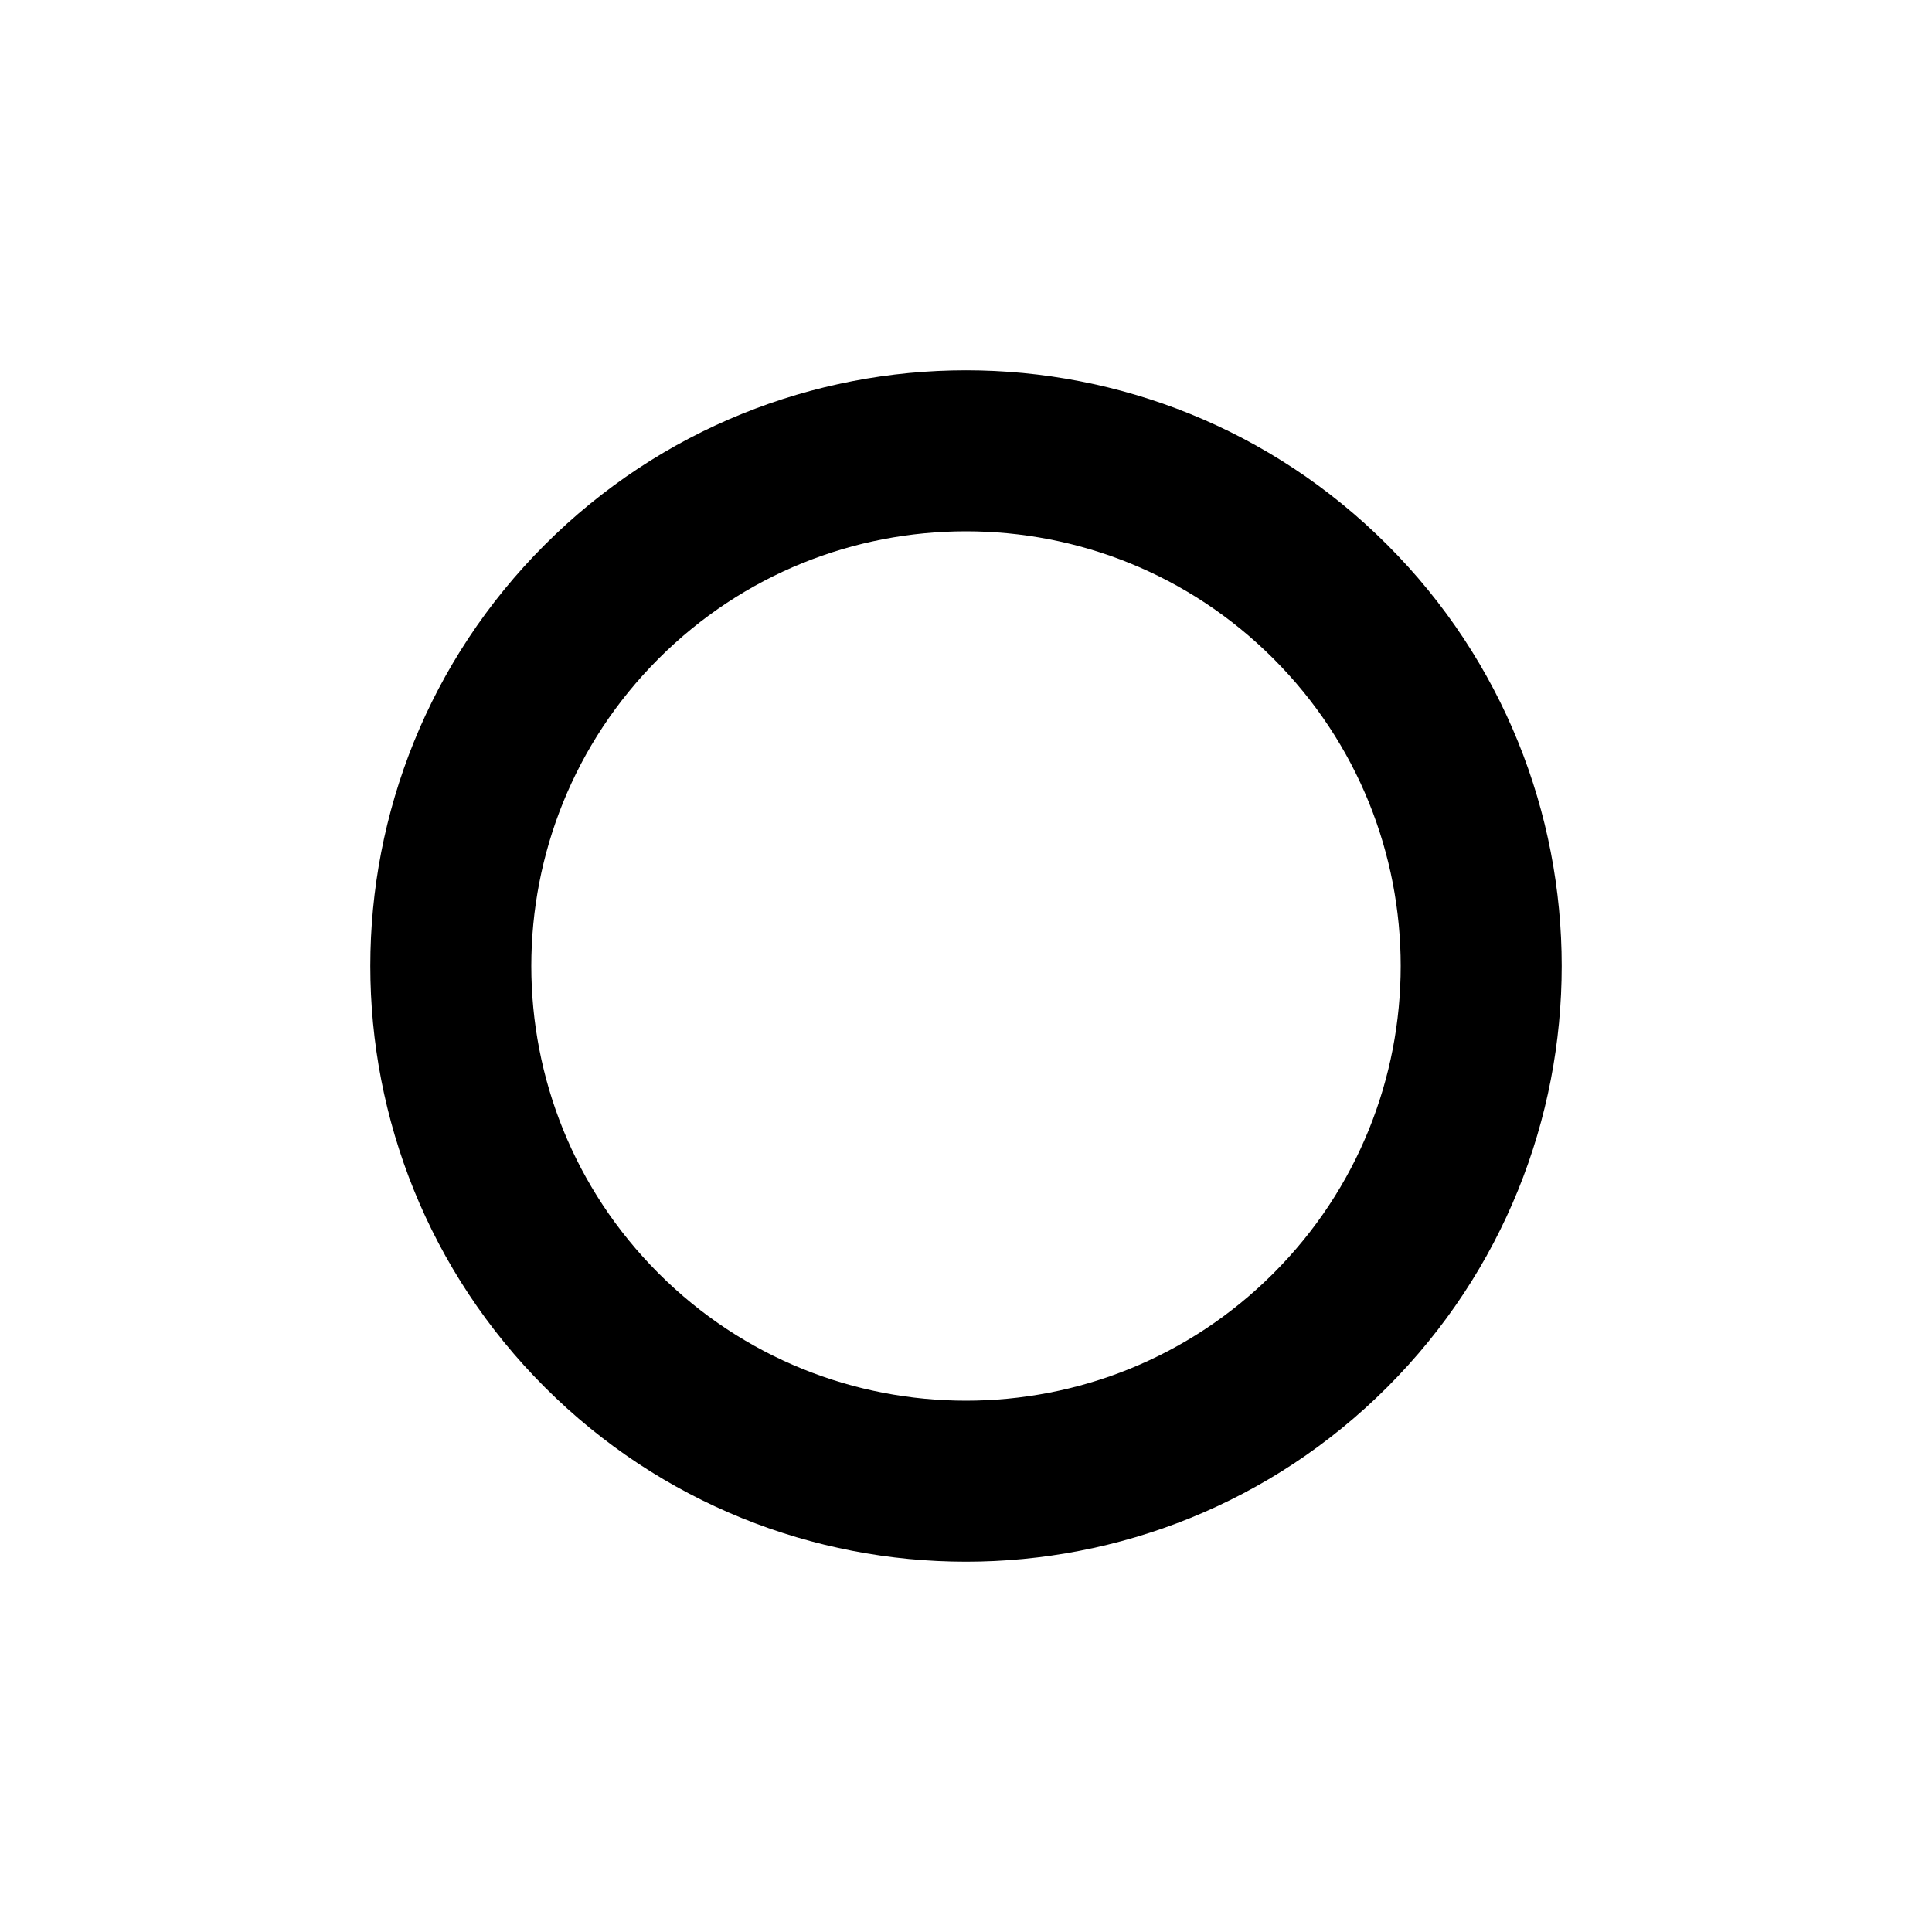
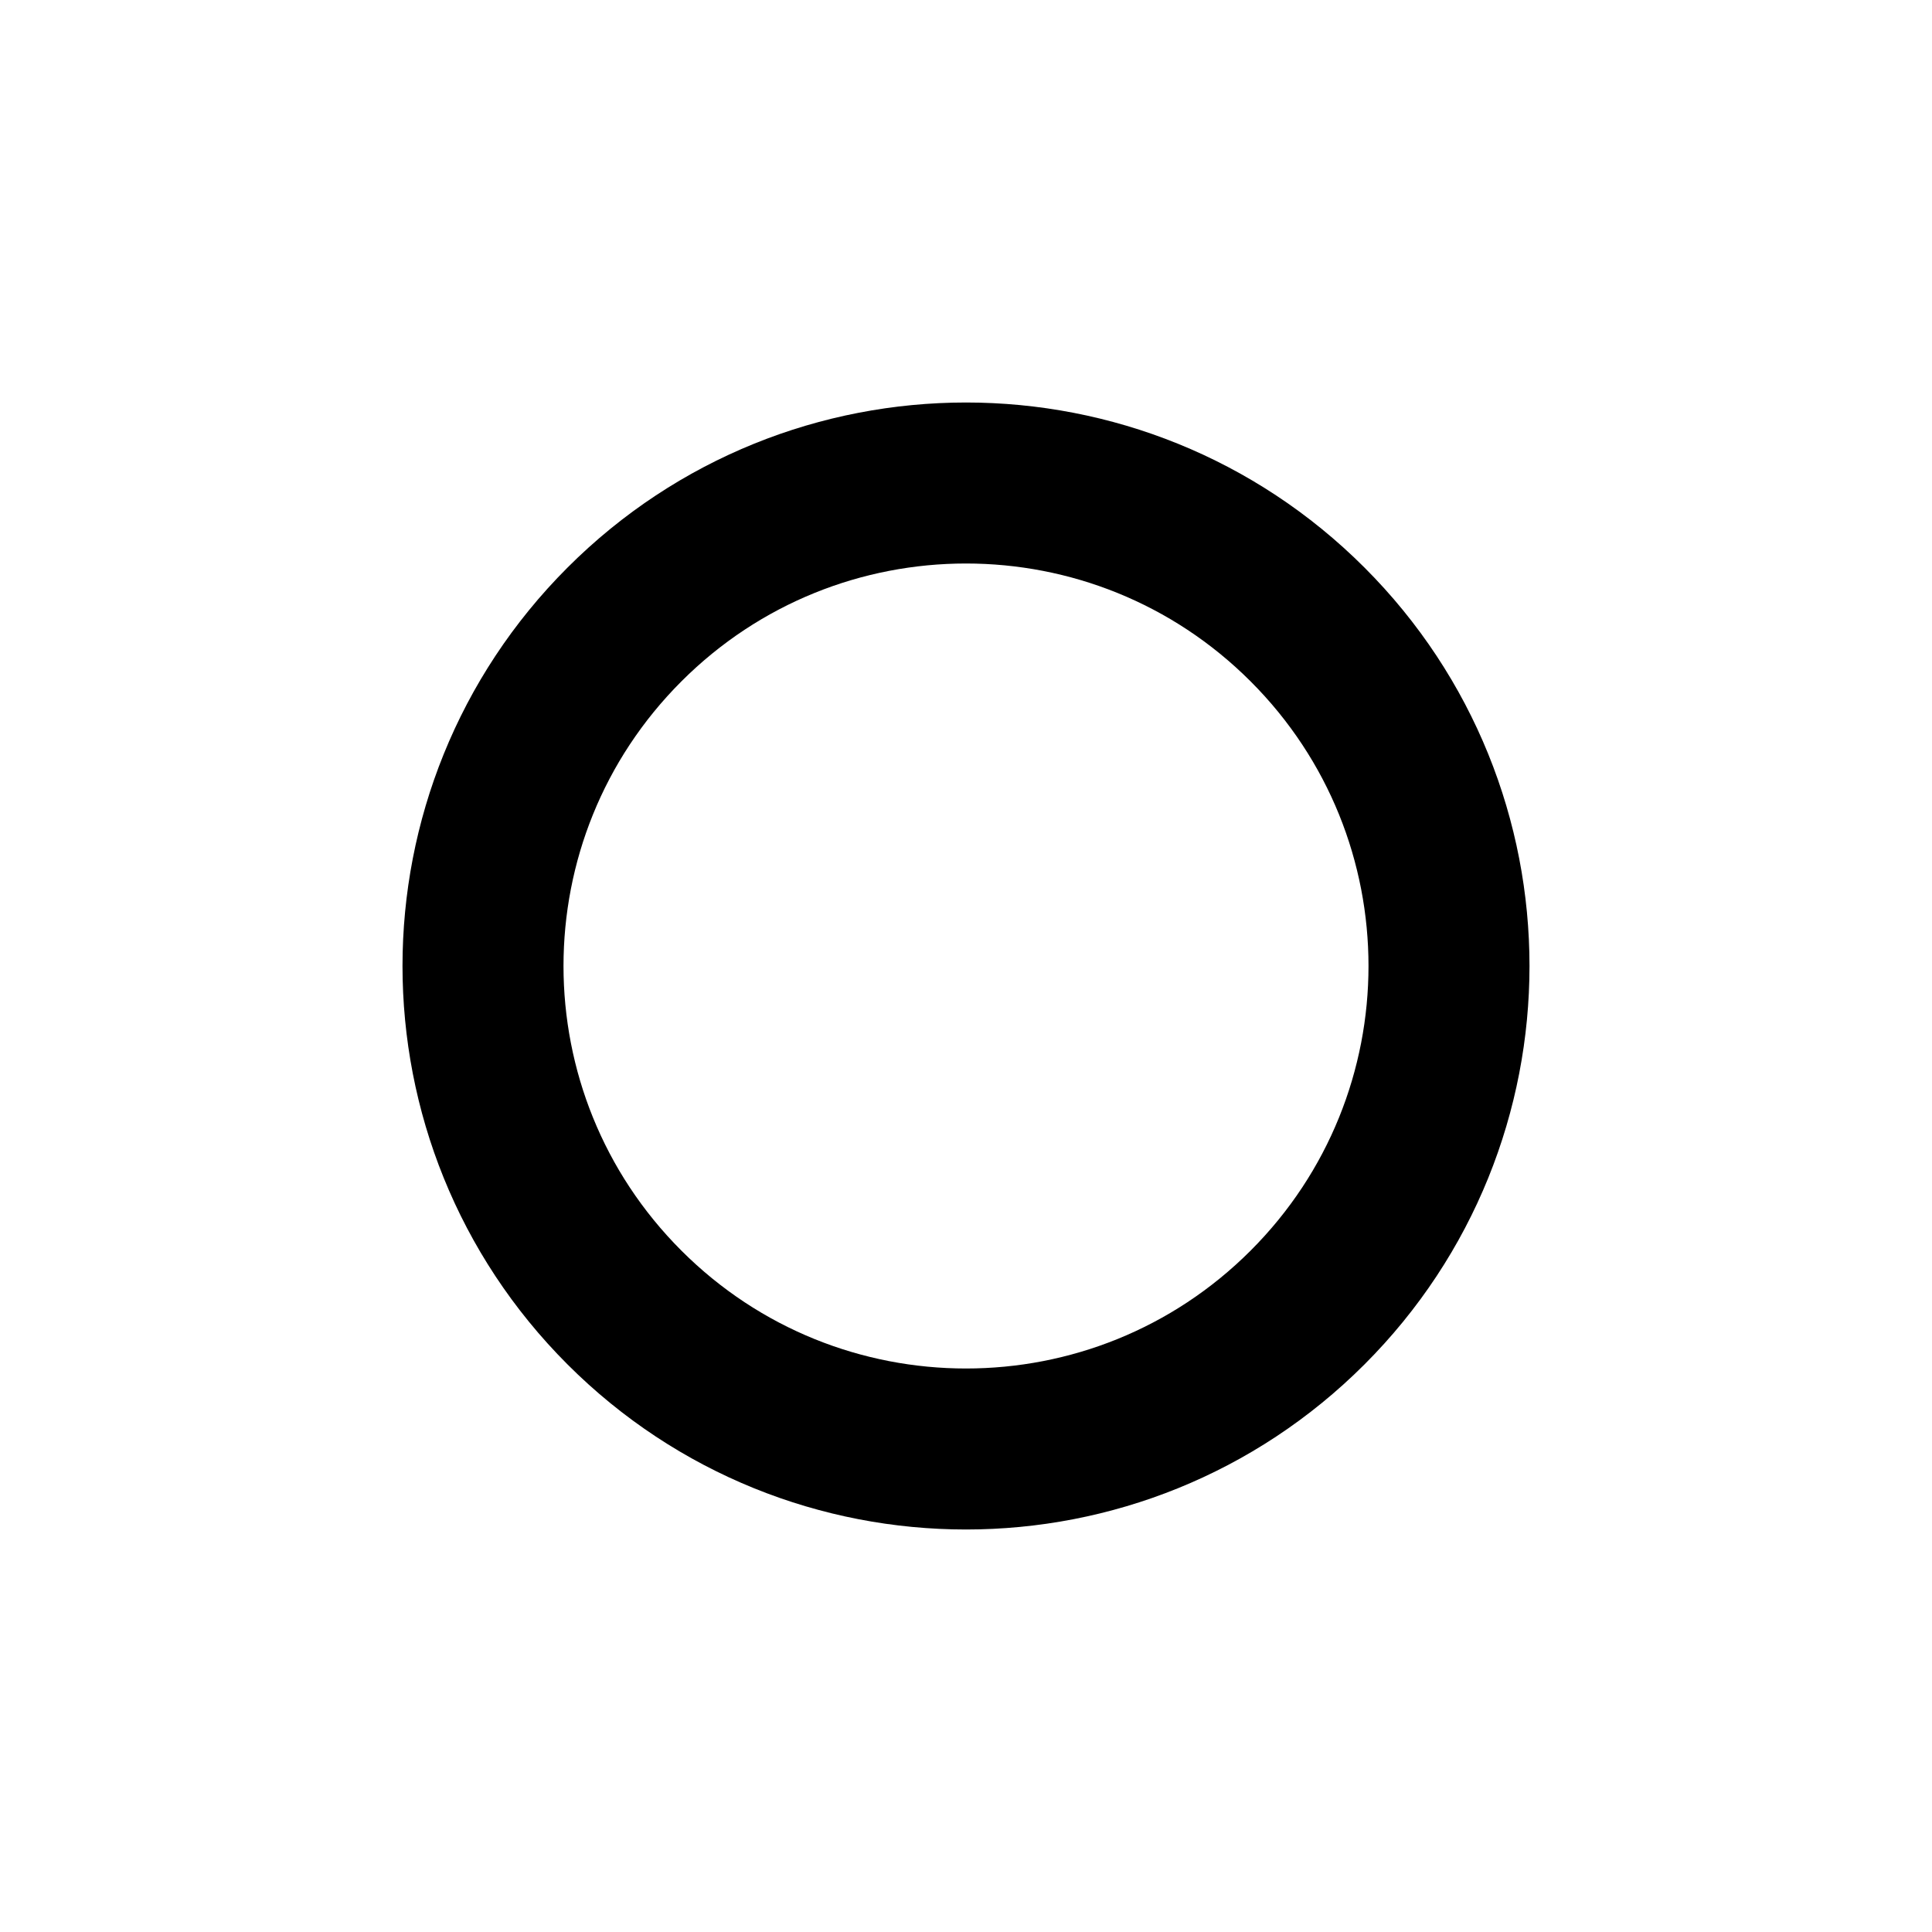
<svg xmlns="http://www.w3.org/2000/svg" width="24" height="24" viewBox="0 0 24 24">
-   <circle cx="12" cy="12" r="6.4" transform="rotate(-45 12 12)" fill="none" stroke="#000" stroke-linecap="round" stroke-linejoin="round" stroke-width="2" />
+   <circle cx="12" cy="12" r="6" transform="rotate(-45 12 12)" fill="none" stroke="#000" stroke-linecap="round" stroke-linejoin="round" stroke-width="2" />
</svg>
